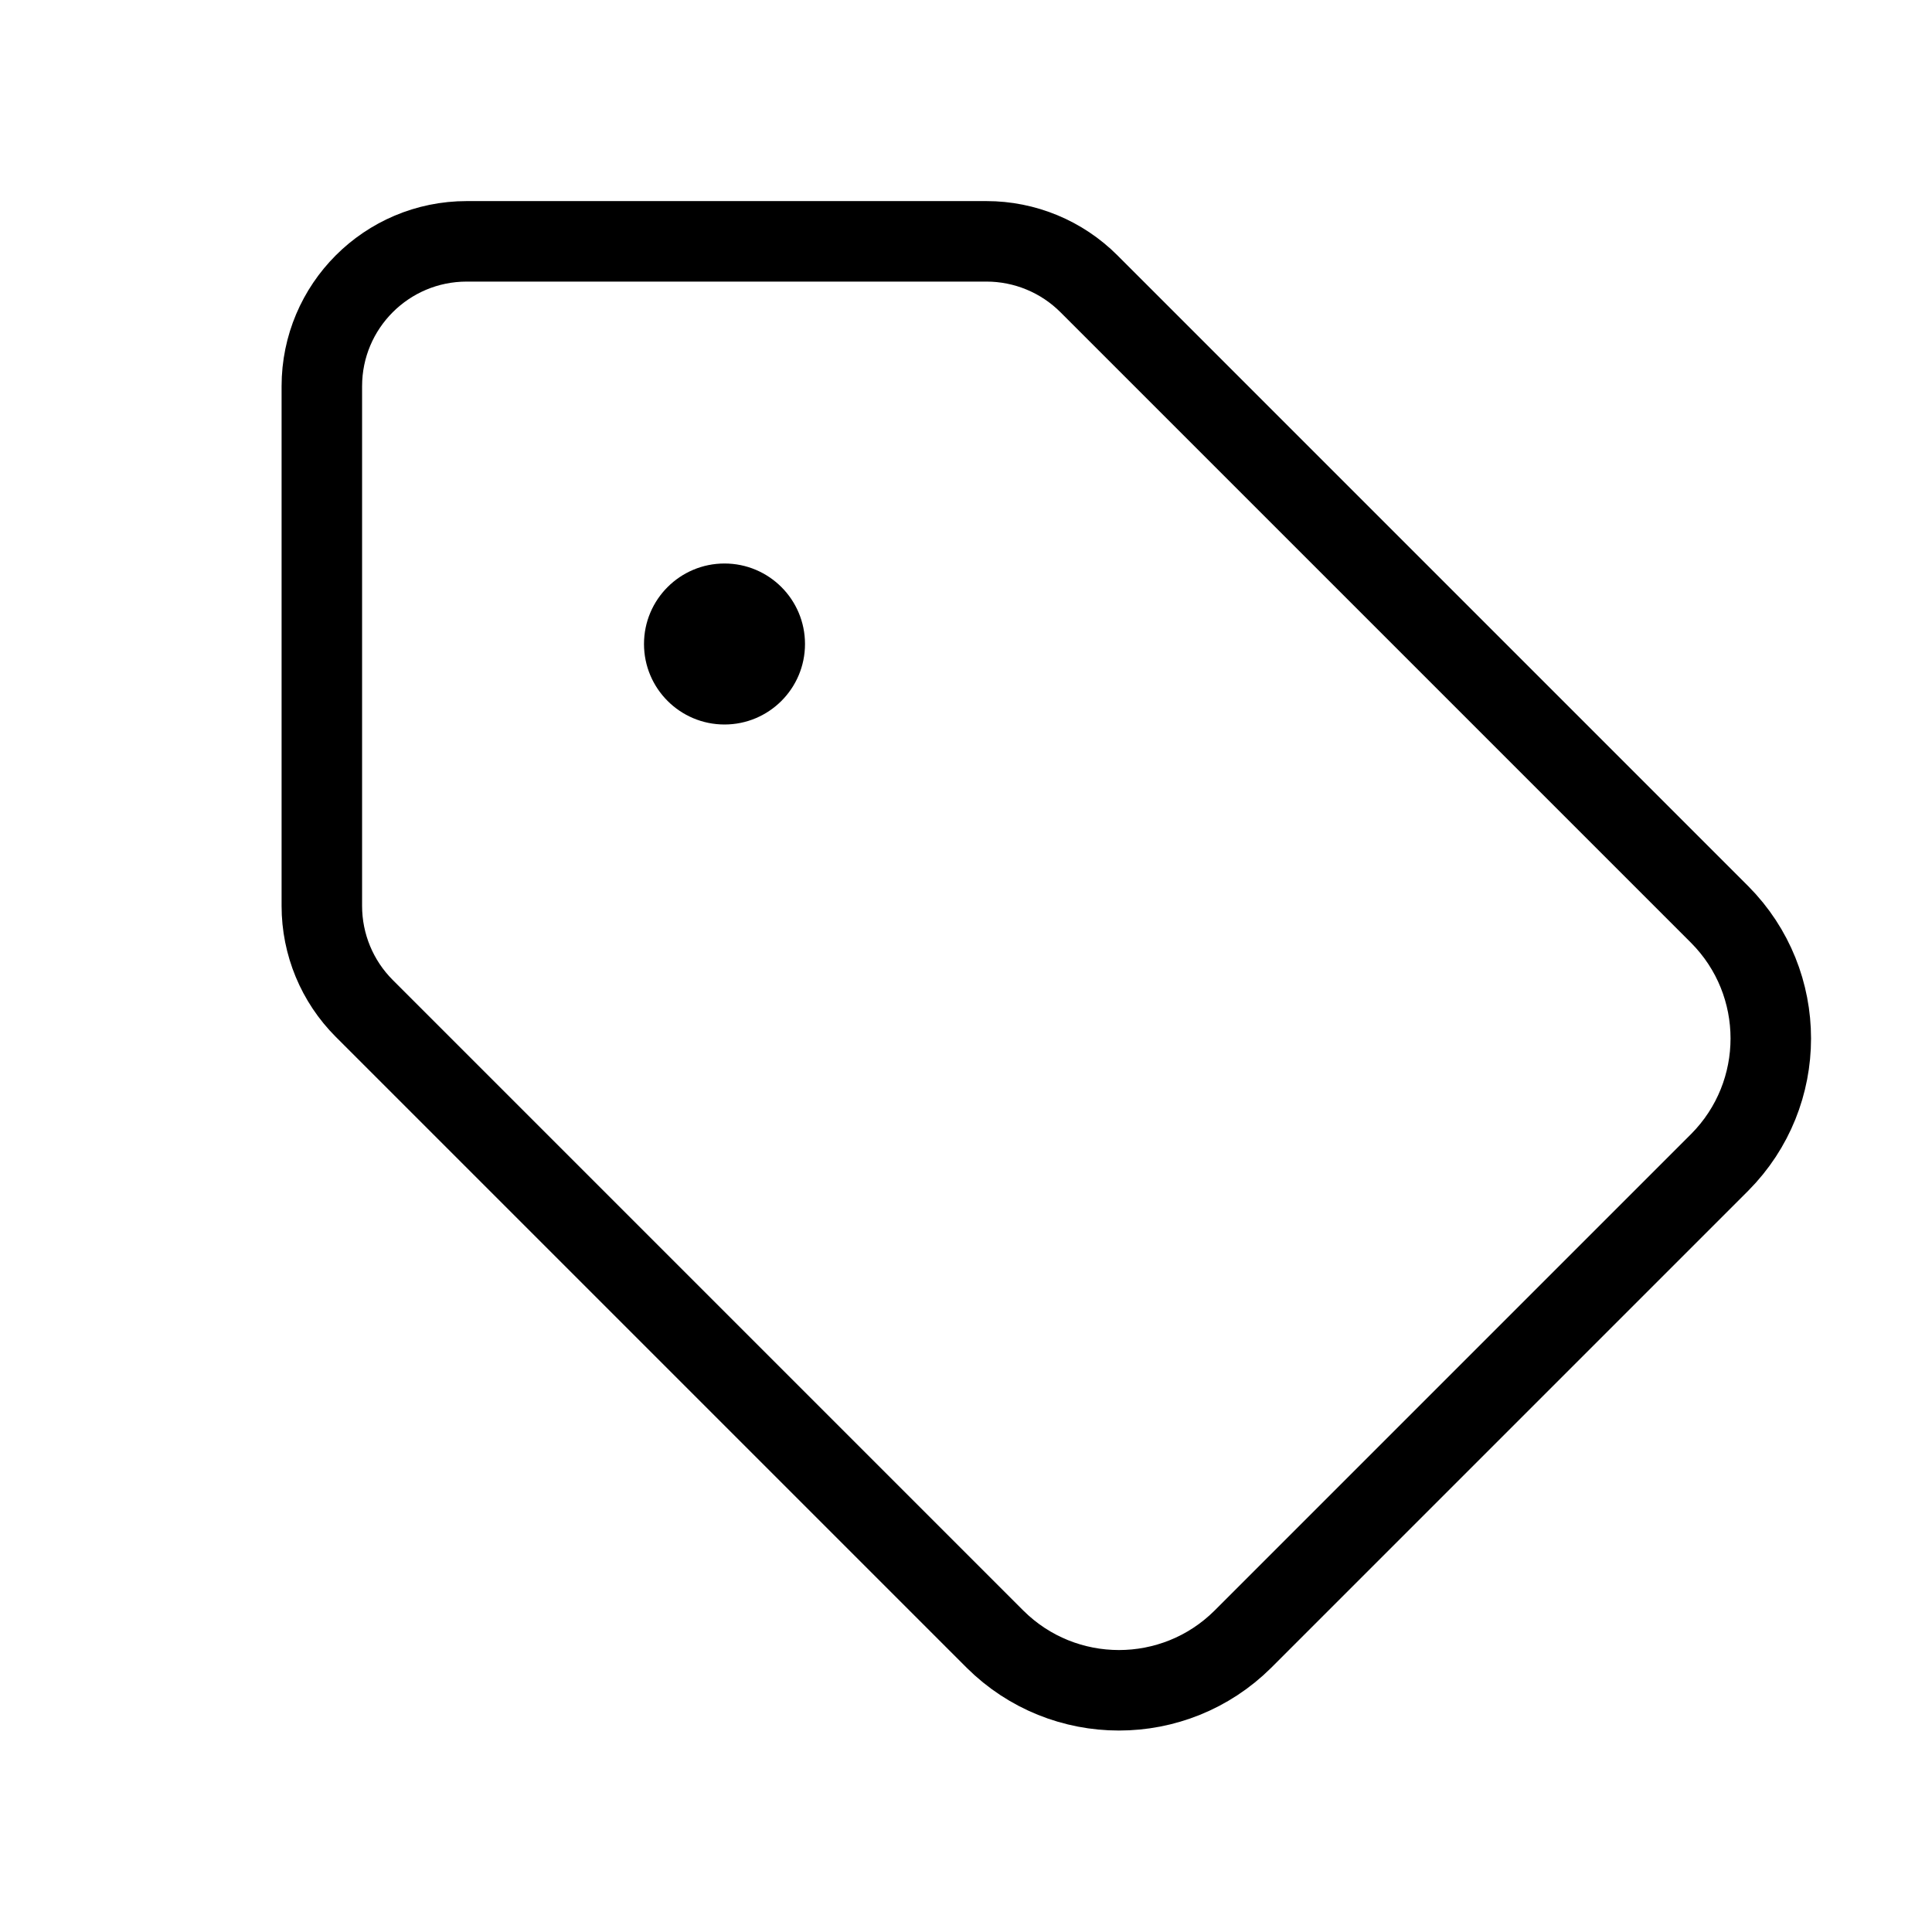
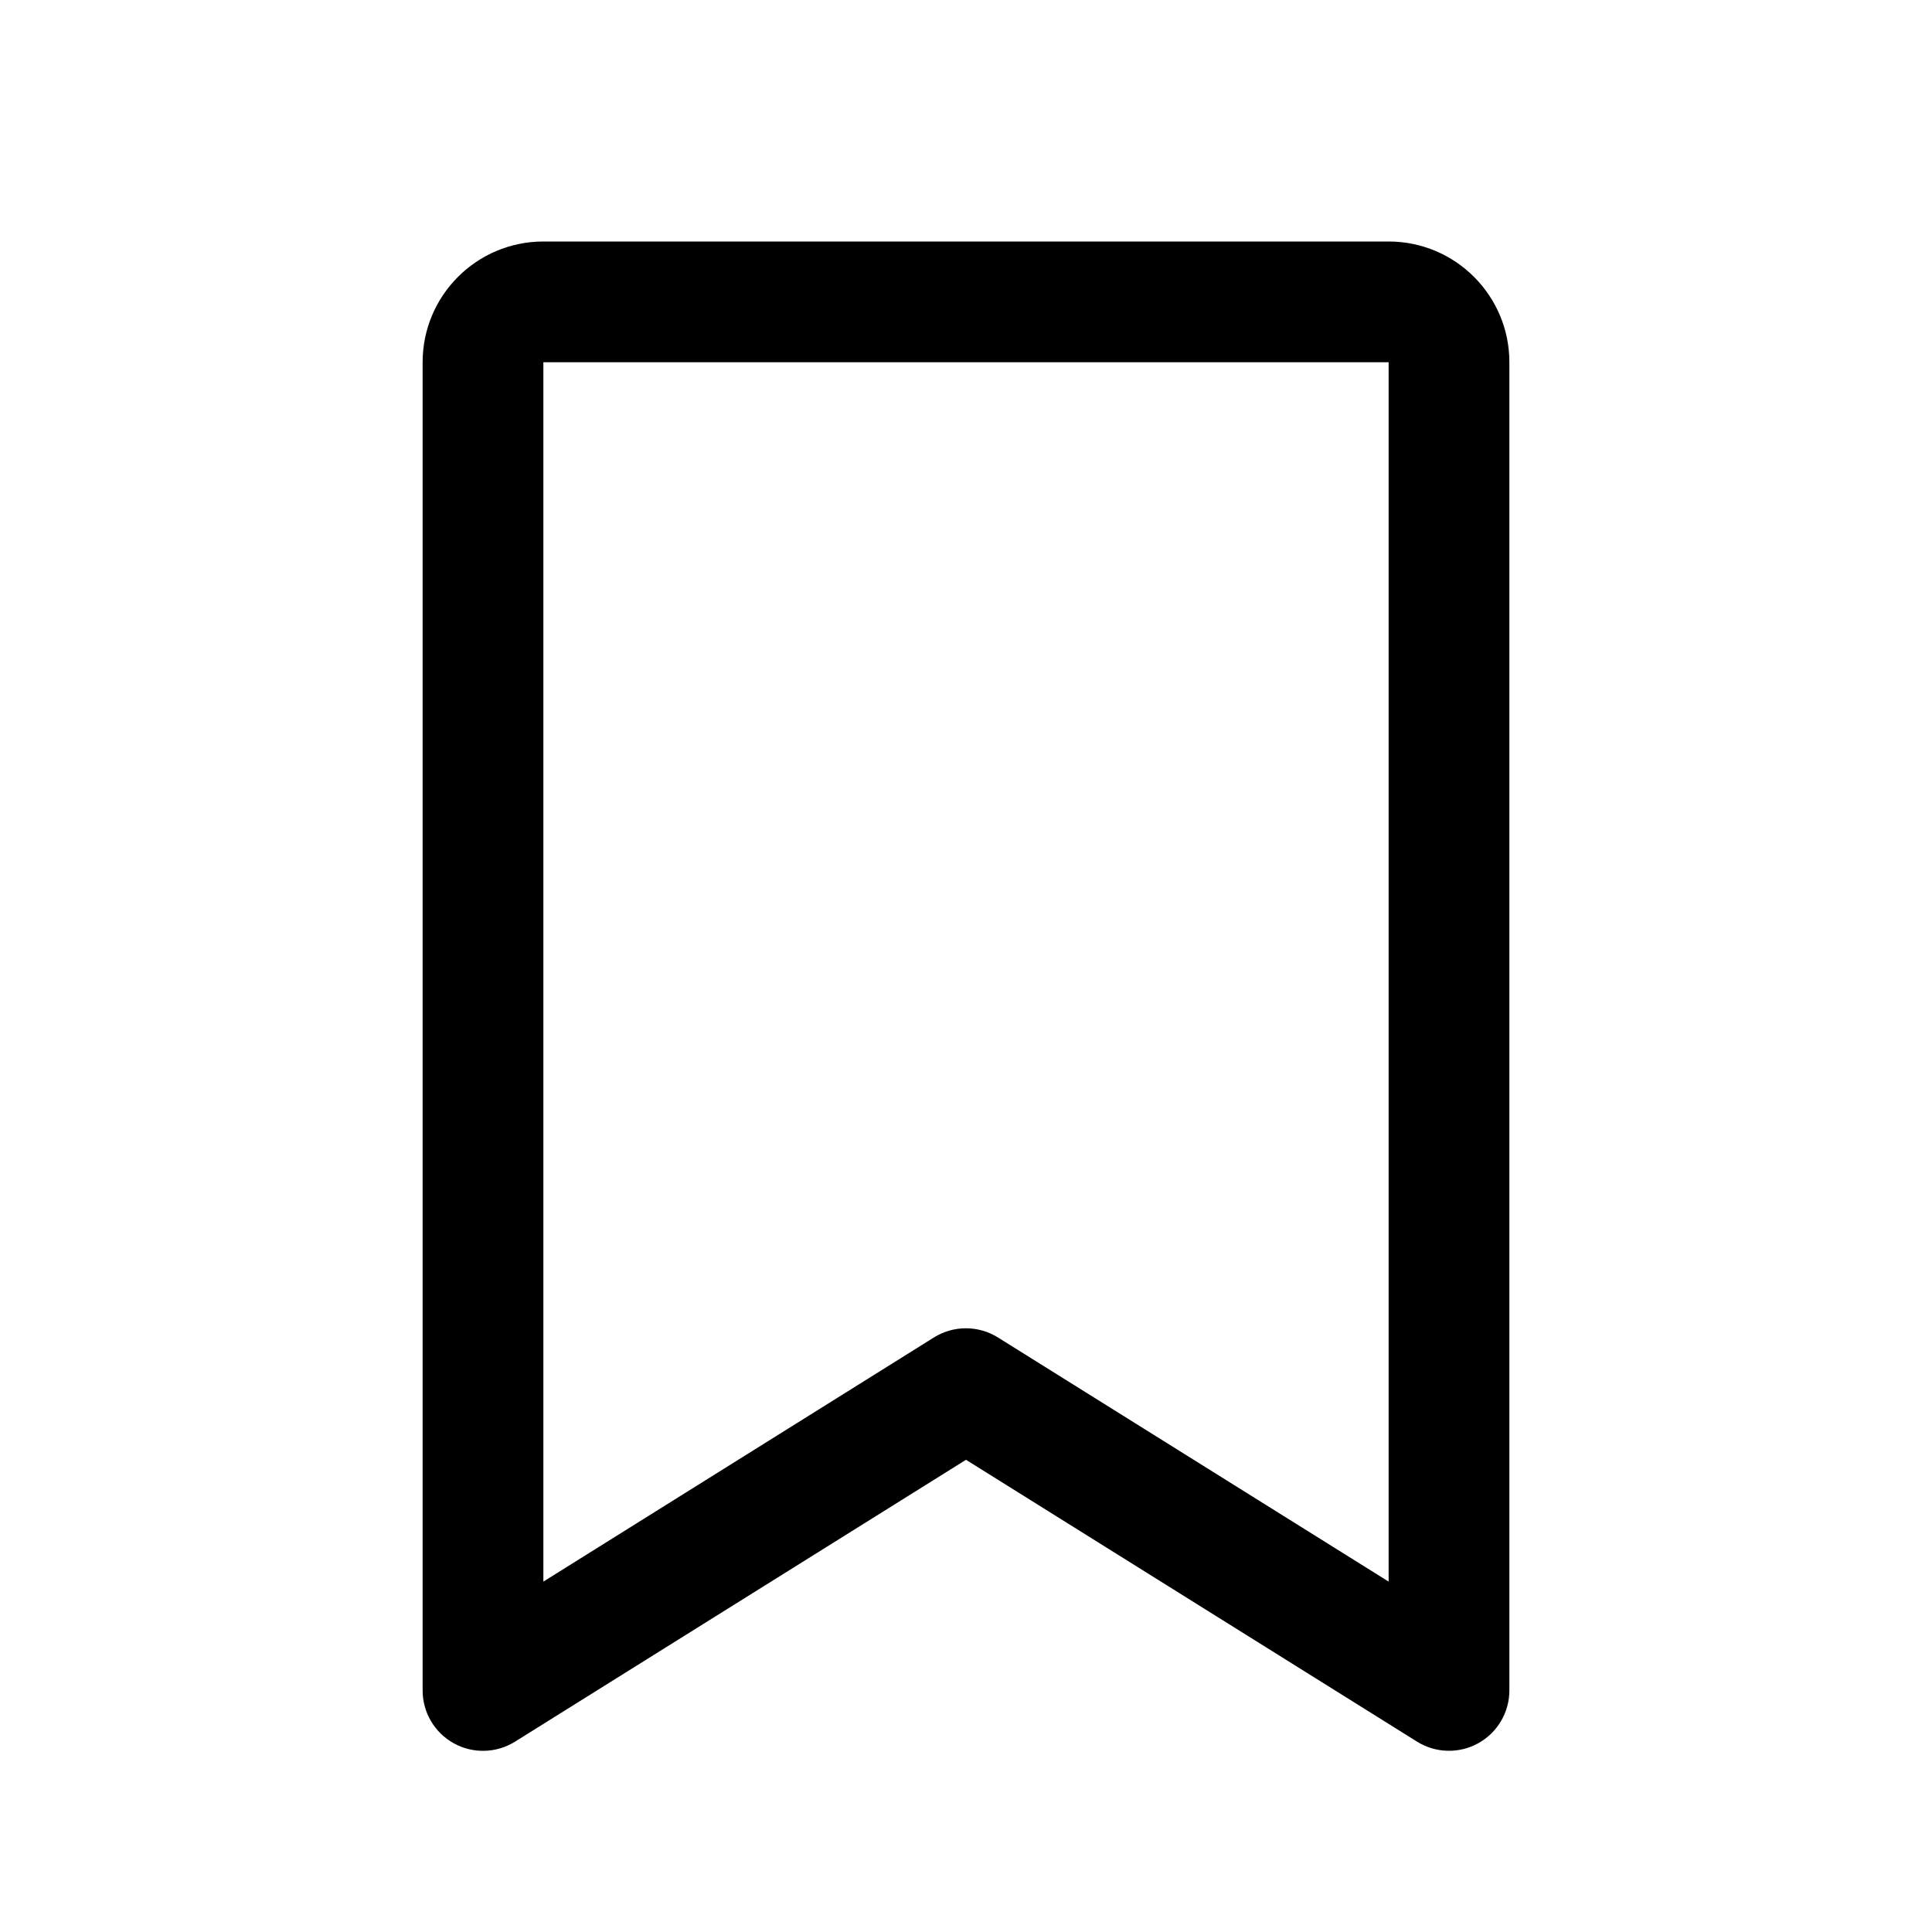
- <svg xmlns="http://www.w3.org/2000/svg" viewBox="0 0 24 24" fill="none">
-   <path d="M13.527 3.525a1.8 1.8 0 0 0-1.273-.527H5.798a1.8 1.8 0 0 0-1.8 1.8v6.456c0 .478.19.936.527 1.273l7.836 7.836a2.184 2.184 0 0 0 3.078 0l5.924-5.924a2.184 2.184 0 0 0 0-3.078l-7.836-7.836Z" stroke="currentColor" stroke-linecap="round" stroke-linejoin="round" />
-   <path fill-rule="evenodd" clip-rule="evenodd" d="M8 8a1 1 0 1 1 2 0 1 1 0 0 1-2 0Z" fill="currentColor" />
+ <svg xmlns="http://www.w3.org/2000/svg" fill="currentColor" viewBox="0 0 256 256">
+   <path d="M184,32H72A16,16,0,0,0,56,48V224a8,8,0,0,0,12.24,6.78L128,193.43l59.77,37.35A8,8,0,0,0,200,224V48A16,16,0,0,0,184,32Zm0,177.57-51.77-32.35a8,8,0,0,0-8.48,0L72,209.57V48H184Z" />
</svg>
